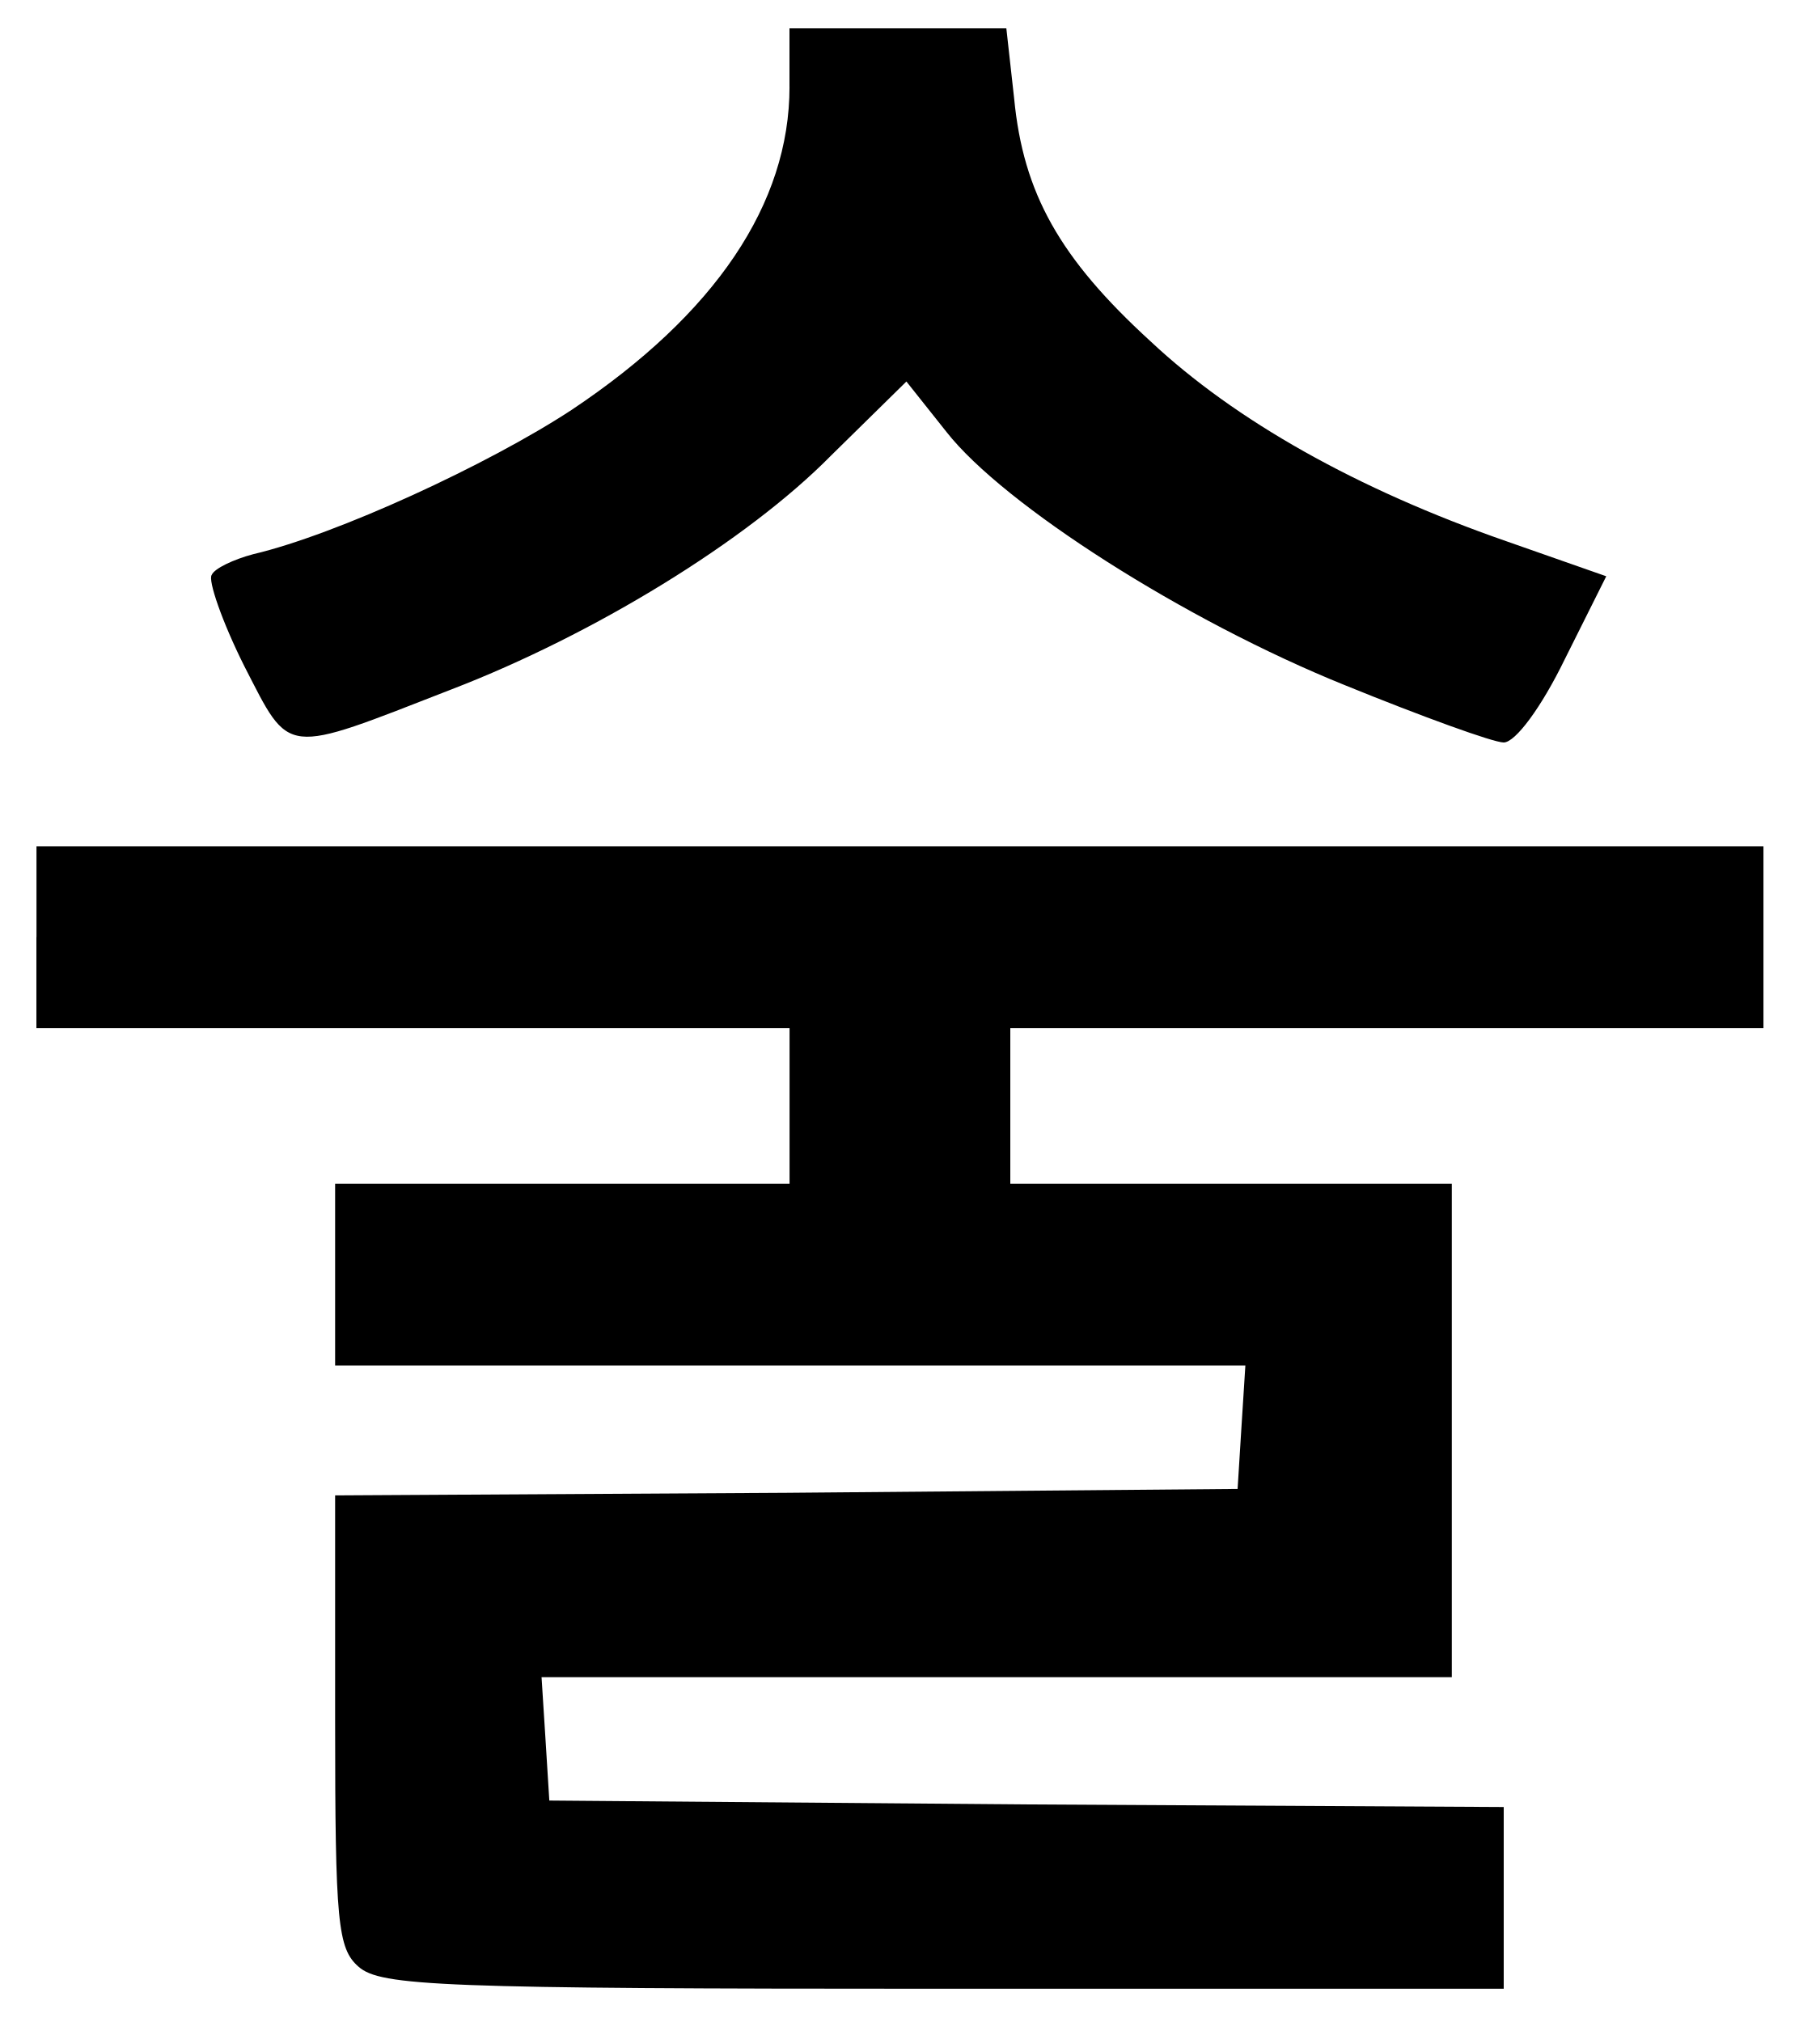
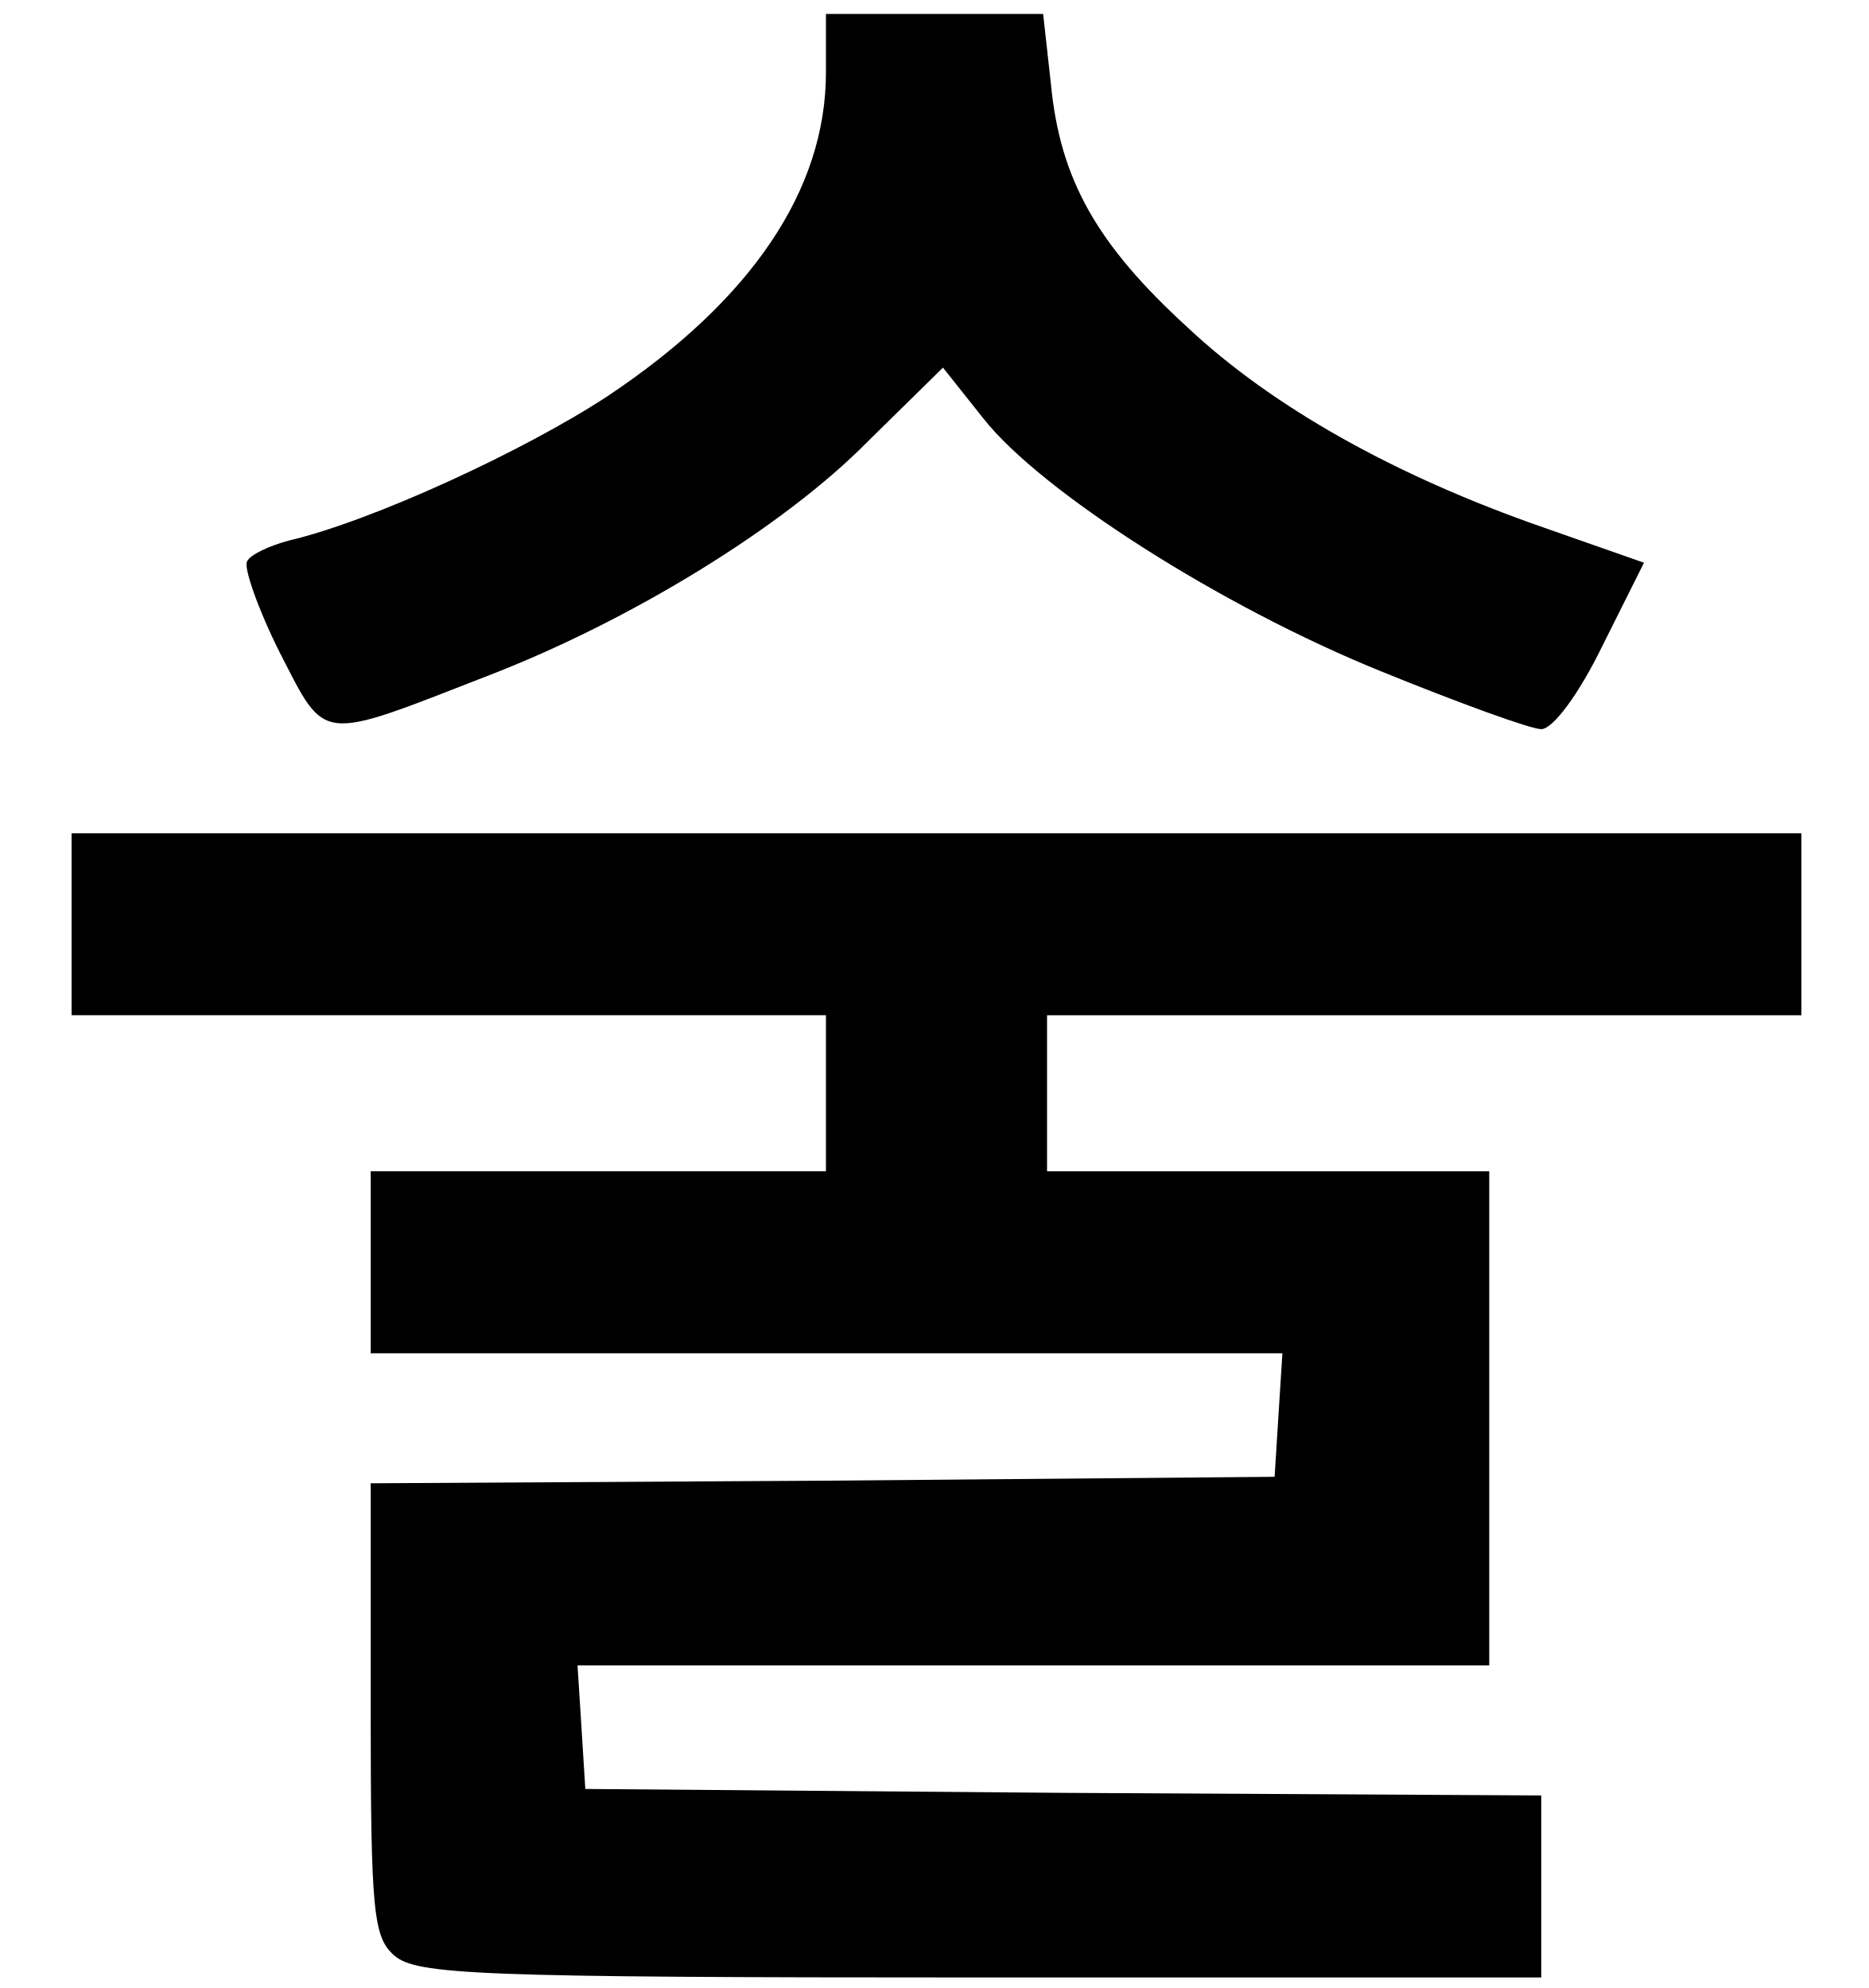
- <svg xmlns="http://www.w3.org/2000/svg" width="450" height="500" preserveAspectRatio="xMidYMid meet" version="1.0">
+ <svg xmlns="http://www.w3.org/2000/svg" width="470" height="500" preserveAspectRatio="xMidYMid meet" version="1.0">
  <g class="layer">
-     <g id="svg_25">
-       <path d="m9,231.75l0,22.47l93.11,0l93.11,0l0,19.26l0,19.26l-56.18,0l-56.18,0l0,22.47l0,22.47l112.69,0l112.37,0l-0.96,15.09l-0.96,15.41l-111.41,0.96l-111.73,0.64l0,55.86c0,49.76 0.64,56.18 5.78,60.68c5.46,4.82 20.23,5.46 144.47,5.46l138.69,0l0,-22.47l0,-22.47l-117.83,-0.64l-118.15,-0.96l-0.96,-15.41l-0.96,-15.09l112.37,0l112.69,0l0,-61l0,-61l-54.58,0l-54.58,0l0,-19.26l0,-19.26l93.11,0l93.11,0l0,-22.47l0,-22.47l-213.5,0l-213.5,0l0,22.47z" id="svg_23" />
-       <path d="m195.21,21.46c0,28.89 -18.3,56.18 -53.94,79.94c-20.55,13.48 -58.11,30.82 -78.66,35.64c-4.82,1.28 -9.63,3.53 -10.27,5.14c-0.96,1.28 2.57,11.56 8.03,22.47c11.56,22.47 9.31,22.15 51.37,5.78c34.99,-13.48 72.88,-36.6 93.75,-57.79l18.62,-18.3l9.95,12.52c14.13,17.98 58.75,46.55 98.56,62.61c18.94,7.71 36.6,14.13 39.17,14.13c2.89,0 9.31,-8.67 15.09,-20.55l10.27,-20.55l-24.72,-8.67c-36.92,-12.84 -67.1,-29.86 -87.97,-49.44c-22.47,-20.55 -31.46,-36.6 -33.71,-60.04l-1.93,-17.34l-26.65,0l-26.97,0l0,14.45z" id="svg_24" />
+     <g id="svg_48">
+       <path d="m18,232.45l0,22.89l94.85,0l94.85,0l0,19.62l0,19.62l-57.24,0l-57.24,0l0,22.89l0,22.89l114.8,0l114.47,0l-0.98,15.37l-0.98,15.7l-113.49,0.98l-113.82,0.65l0,56.91c0,50.7 0.65,57.24 5.89,61.82c5.56,4.91 20.61,5.56 147.18,5.56l141.29,0l0,-22.89l0,-22.89l-120.03,-0.65l-120.36,-0.98l-0.98,-15.7l-0.98,-15.37l114.47,0l114.8,0l0,-62.14l0,-62.14l-55.6,0l-55.6,0l0,-19.62l0,-19.62l94.85,0l94.85,0l0,-22.89l0,-22.89l-217.5,0l-217.5,0l0,22.89z" id="svg_47" />
+       <path d="m207.7,18.22c0,29.44 -18.64,57.24 -54.95,81.44c-20.93,13.74 -59.2,31.4 -80.13,36.3c-4.91,1.31 -9.81,3.6 -10.47,5.23c-0.98,1.31 2.62,11.77 8.18,22.89c11.77,22.89 9.48,22.57 52.33,5.89c35.65,-13.74 74.24,-37.29 95.5,-58.87l18.97,-18.64l10.14,12.76c14.39,18.32 59.85,47.42 100.41,63.78c19.3,7.85 37.29,14.39 39.9,14.39c2.94,0 9.48,-8.83 15.37,-20.93l10.47,-20.93l-25.18,-8.83c-37.61,-13.08 -68.36,-30.42 -89.62,-50.37c-22.89,-20.93 -32.05,-37.29 -34.34,-61.16l-1.96,-17.66l-27.15,0l-27.47,0l0,14.72z" id="svg_46" />
    </g>
  </g>
</svg>
